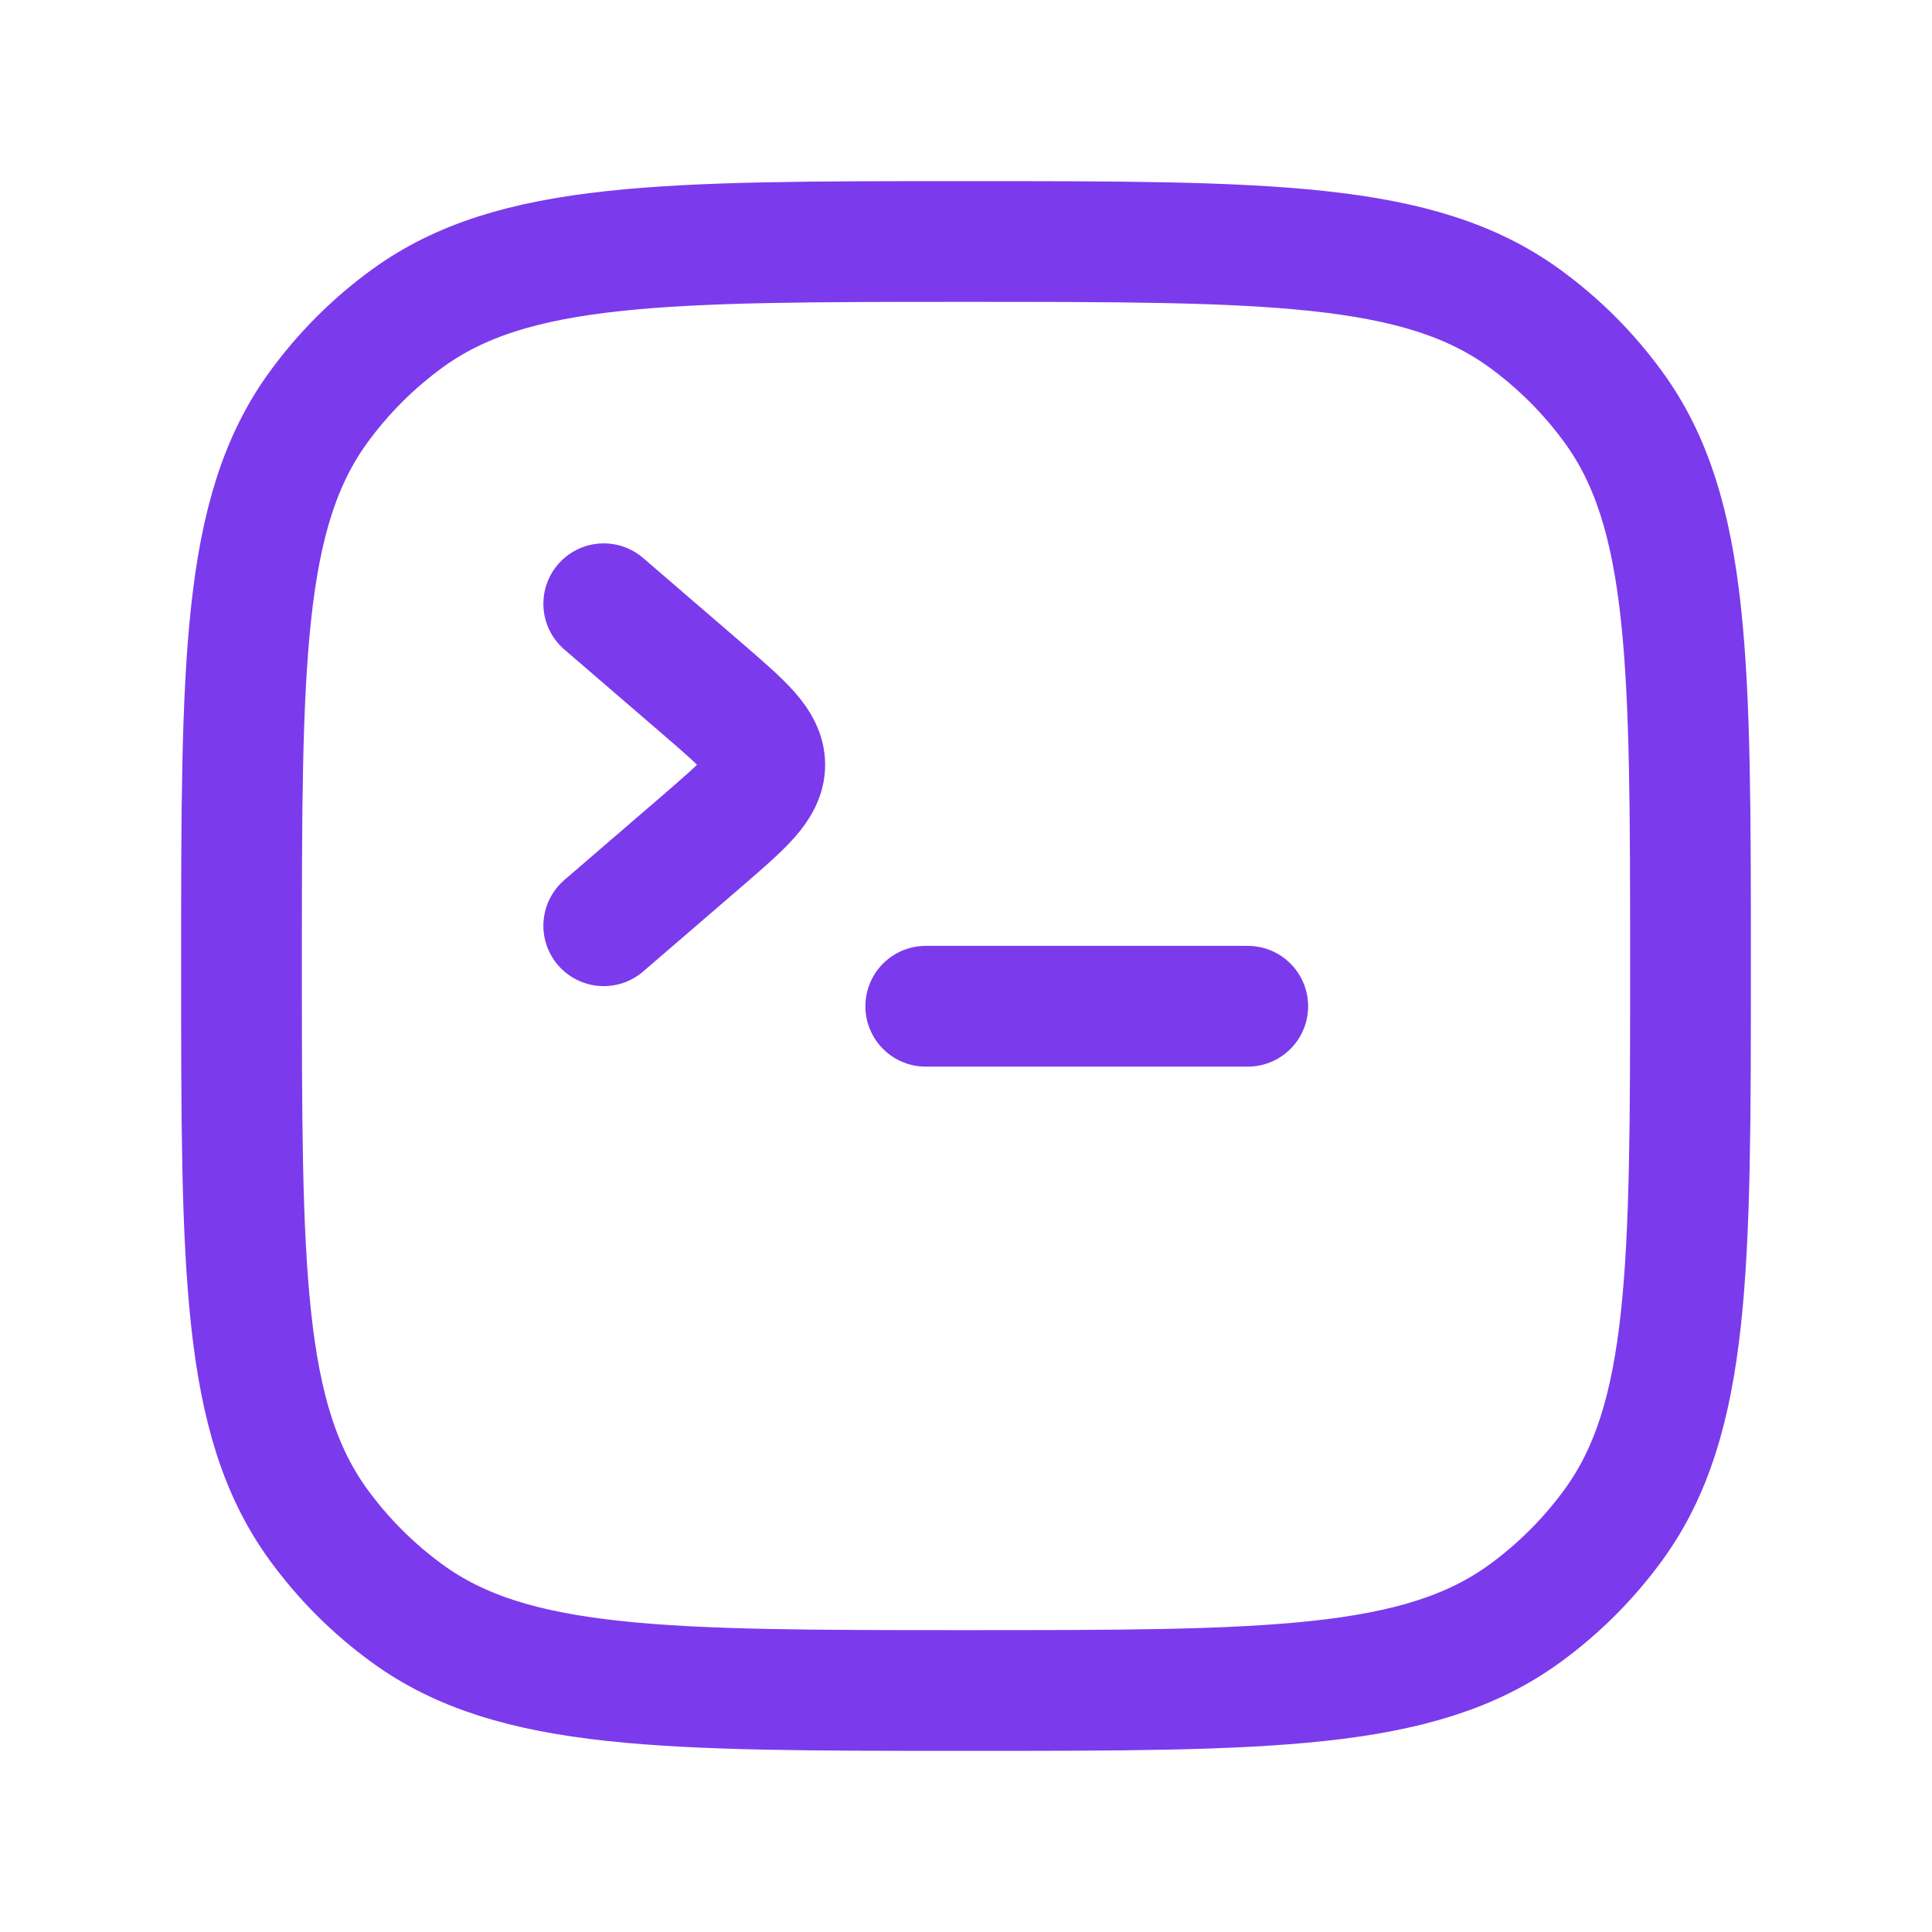
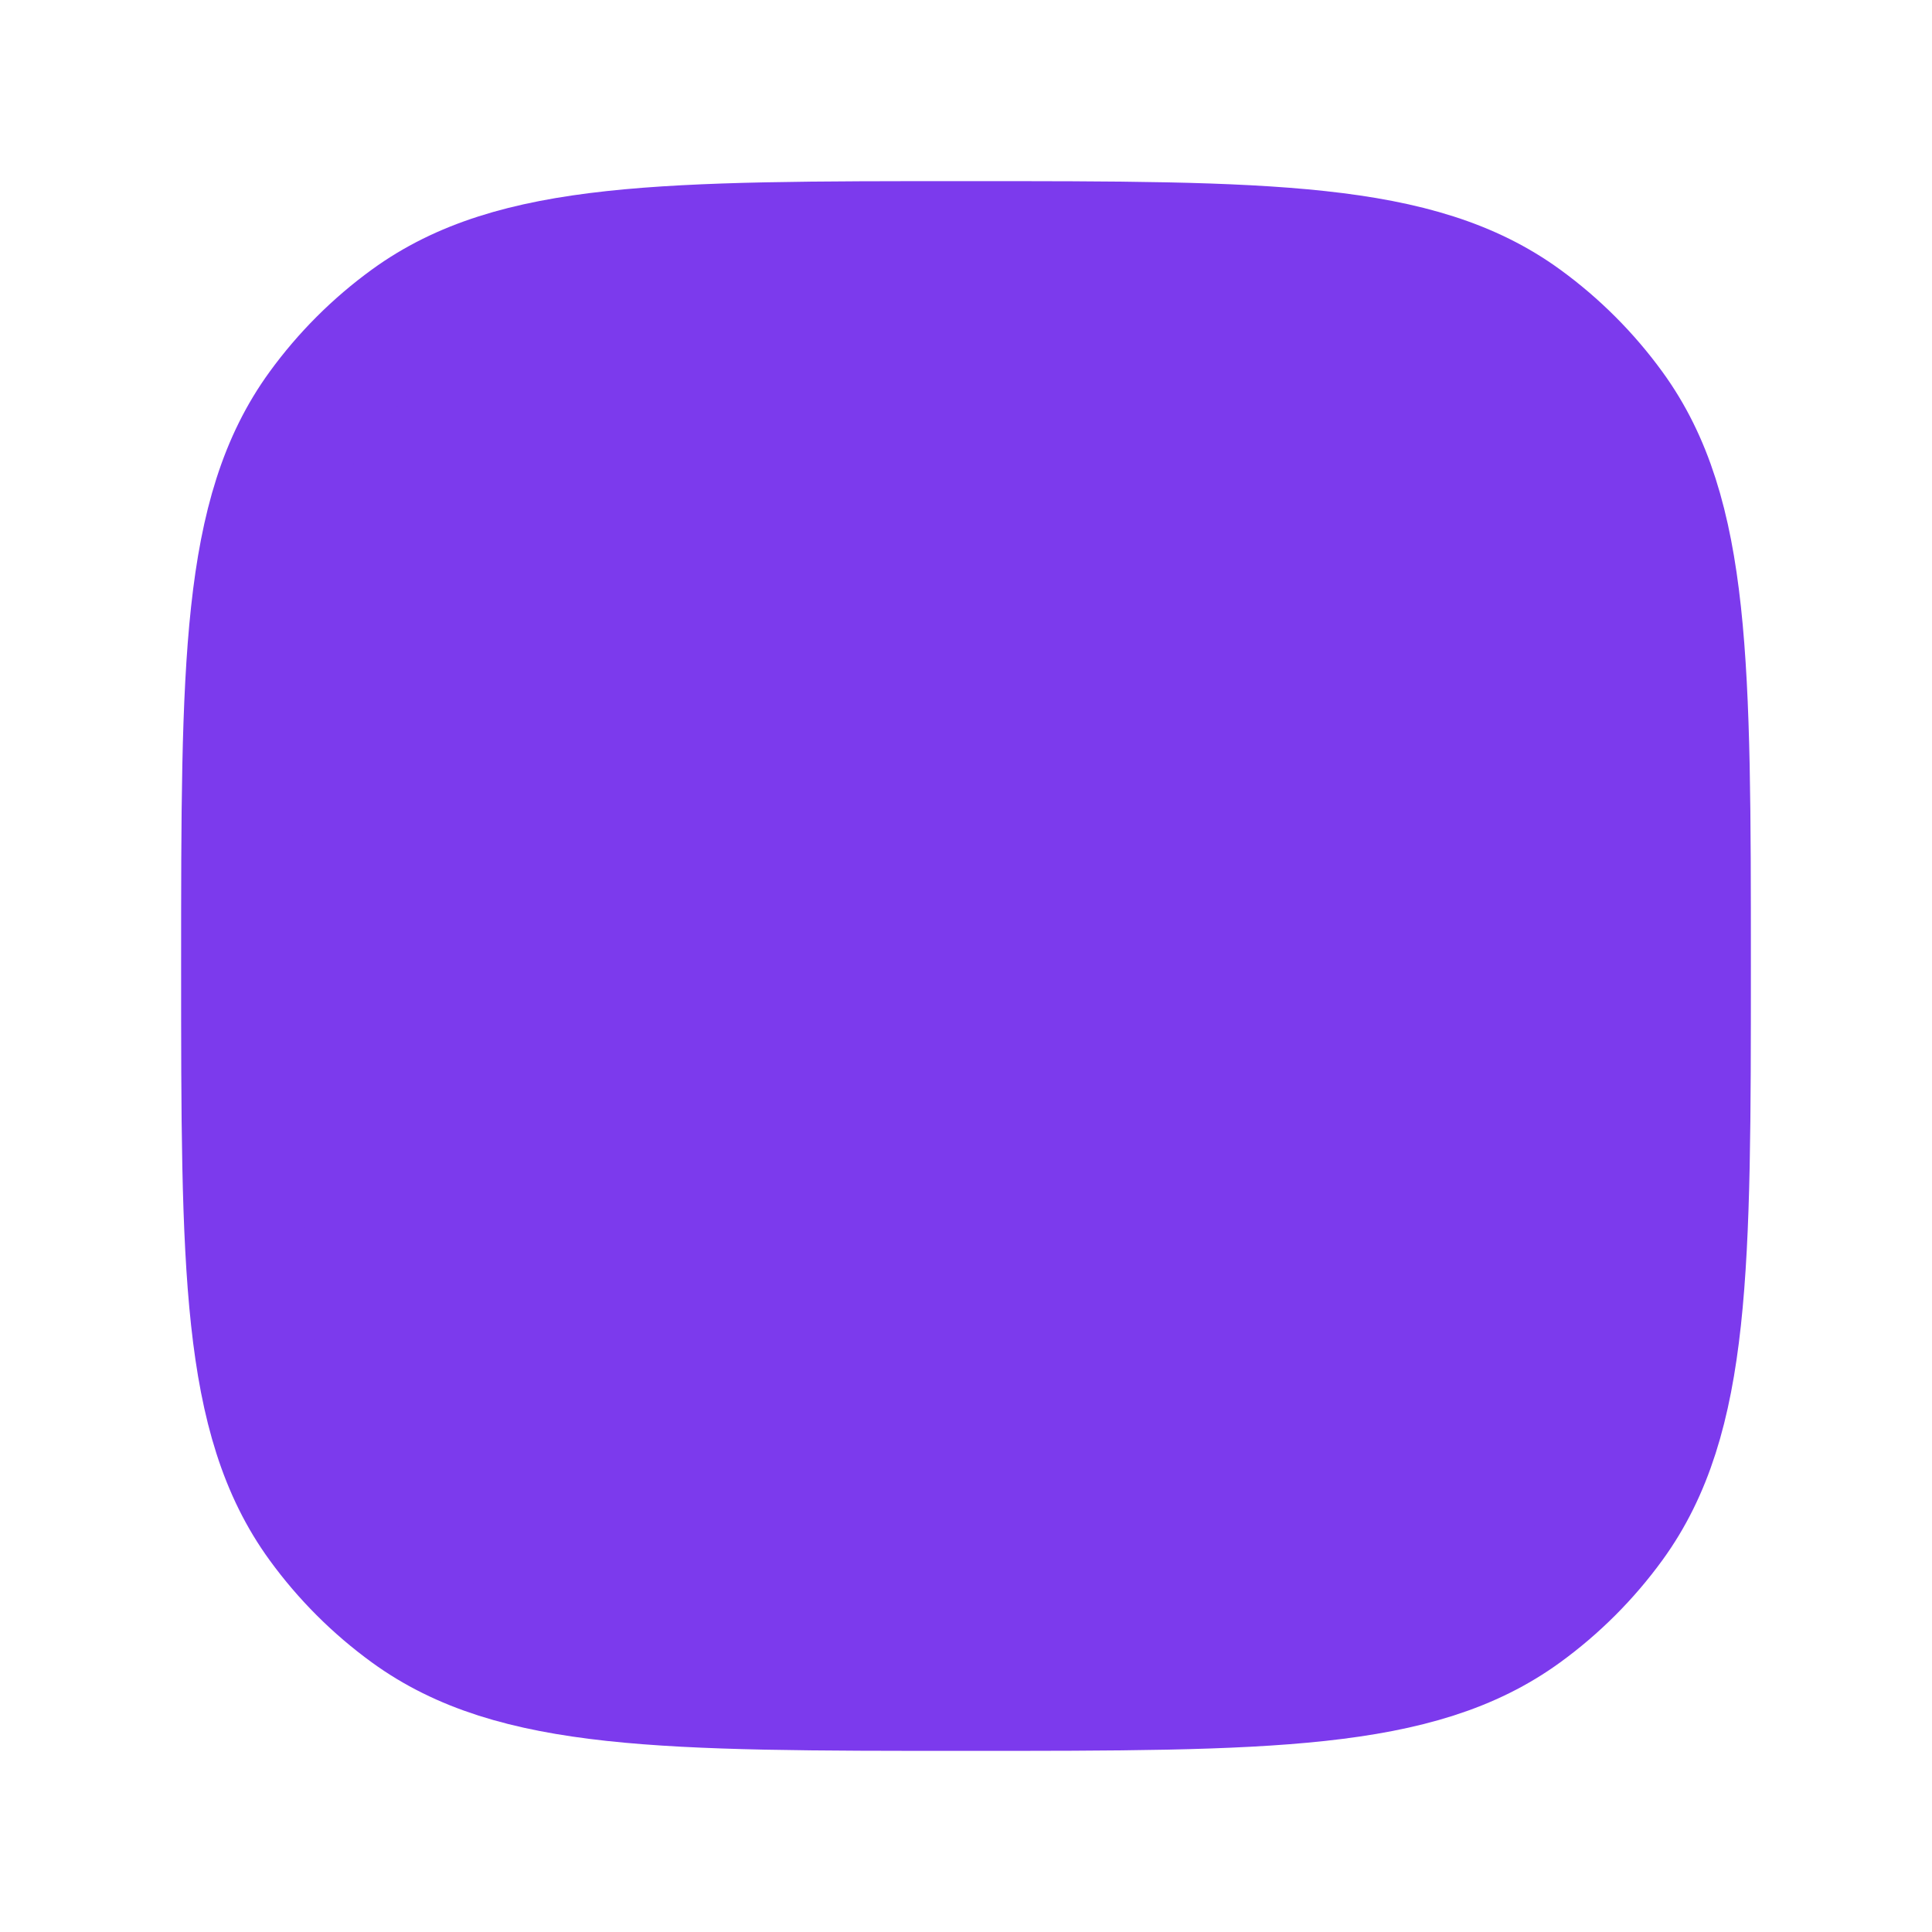
<svg xmlns="http://www.w3.org/2000/svg" viewBox="0 0 24 24" fill="none" color="#7c3aed">
-   <path d="M7.5 7.5L8.727 8.557C9.242 9.002 9.5 9.224 9.5 9.5C9.5 9.776 9.242 9.998 8.727 10.443L7.5 11.5" stroke="currentColor" stroke-linecap="round" stroke-linejoin="round" stroke-width="1.5" />
-   <path d="M11.5 12.5H15.5" stroke="currentColor" stroke-linecap="round" stroke-linejoin="round" stroke-width="1.5" />
-   <path d="M12 21C15.75 21 17.625 21 18.939 20.045C19.363 19.737 19.737 19.363 20.045 18.939C21 17.625 21 15.75 21 12C21 8.25 21 6.375 20.045 5.061C19.737 4.637 19.363 4.263 18.939 3.955C17.625 3 15.75 3 12 3C8.25 3 6.375 3 5.061 3.955C4.637 4.263 4.263 4.637 3.955 5.061C3 6.375 3 8.25 3 12C3 15.75 3 17.625 3.955 18.939C4.263 19.363 4.637 19.737 5.061 20.045C6.375 21 8.25 21 12 21Z" stroke="currentColor" stroke-linecap="round" stroke-linejoin="round" stroke-width="1.5" />
+   <style>path{fill:#7c3aed!important;stroke:#7c3aed!important}</style>
+   <path d="M7.5 7.5L8.727 8.557C9.242 9.002 9.5 9.224 9.5 9.5C9.5 9.776 9.242 9.998 8.727 10.443L7.5 11.5" stroke="#7c3aed" stroke-linecap="round" stroke-linejoin="round" stroke-width="1.5" />
+   <path d="M11.5 12.5H15.5" stroke="#7c3aed" stroke-linecap="round" stroke-linejoin="round" stroke-width="1.5" />
+   <path d="M12 21C15.75 21 17.625 21 18.939 20.045C19.363 19.737 19.737 19.363 20.045 18.939C21 17.625 21 15.75 21 12C21 8.25 21 6.375 20.045 5.061C19.737 4.637 19.363 4.263 18.939 3.955C17.625 3 15.75 3 12 3C8.25 3 6.375 3 5.061 3.955C4.637 4.263 4.263 4.637 3.955 5.061C3 6.375 3 8.25 3 12C3 15.75 3 17.625 3.955 18.939C4.263 19.363 4.637 19.737 5.061 20.045C6.375 21 8.25 21 12 21Z" stroke="#7c3aed" stroke-linecap="round" stroke-linejoin="round" stroke-width="1.5" />
</svg>
